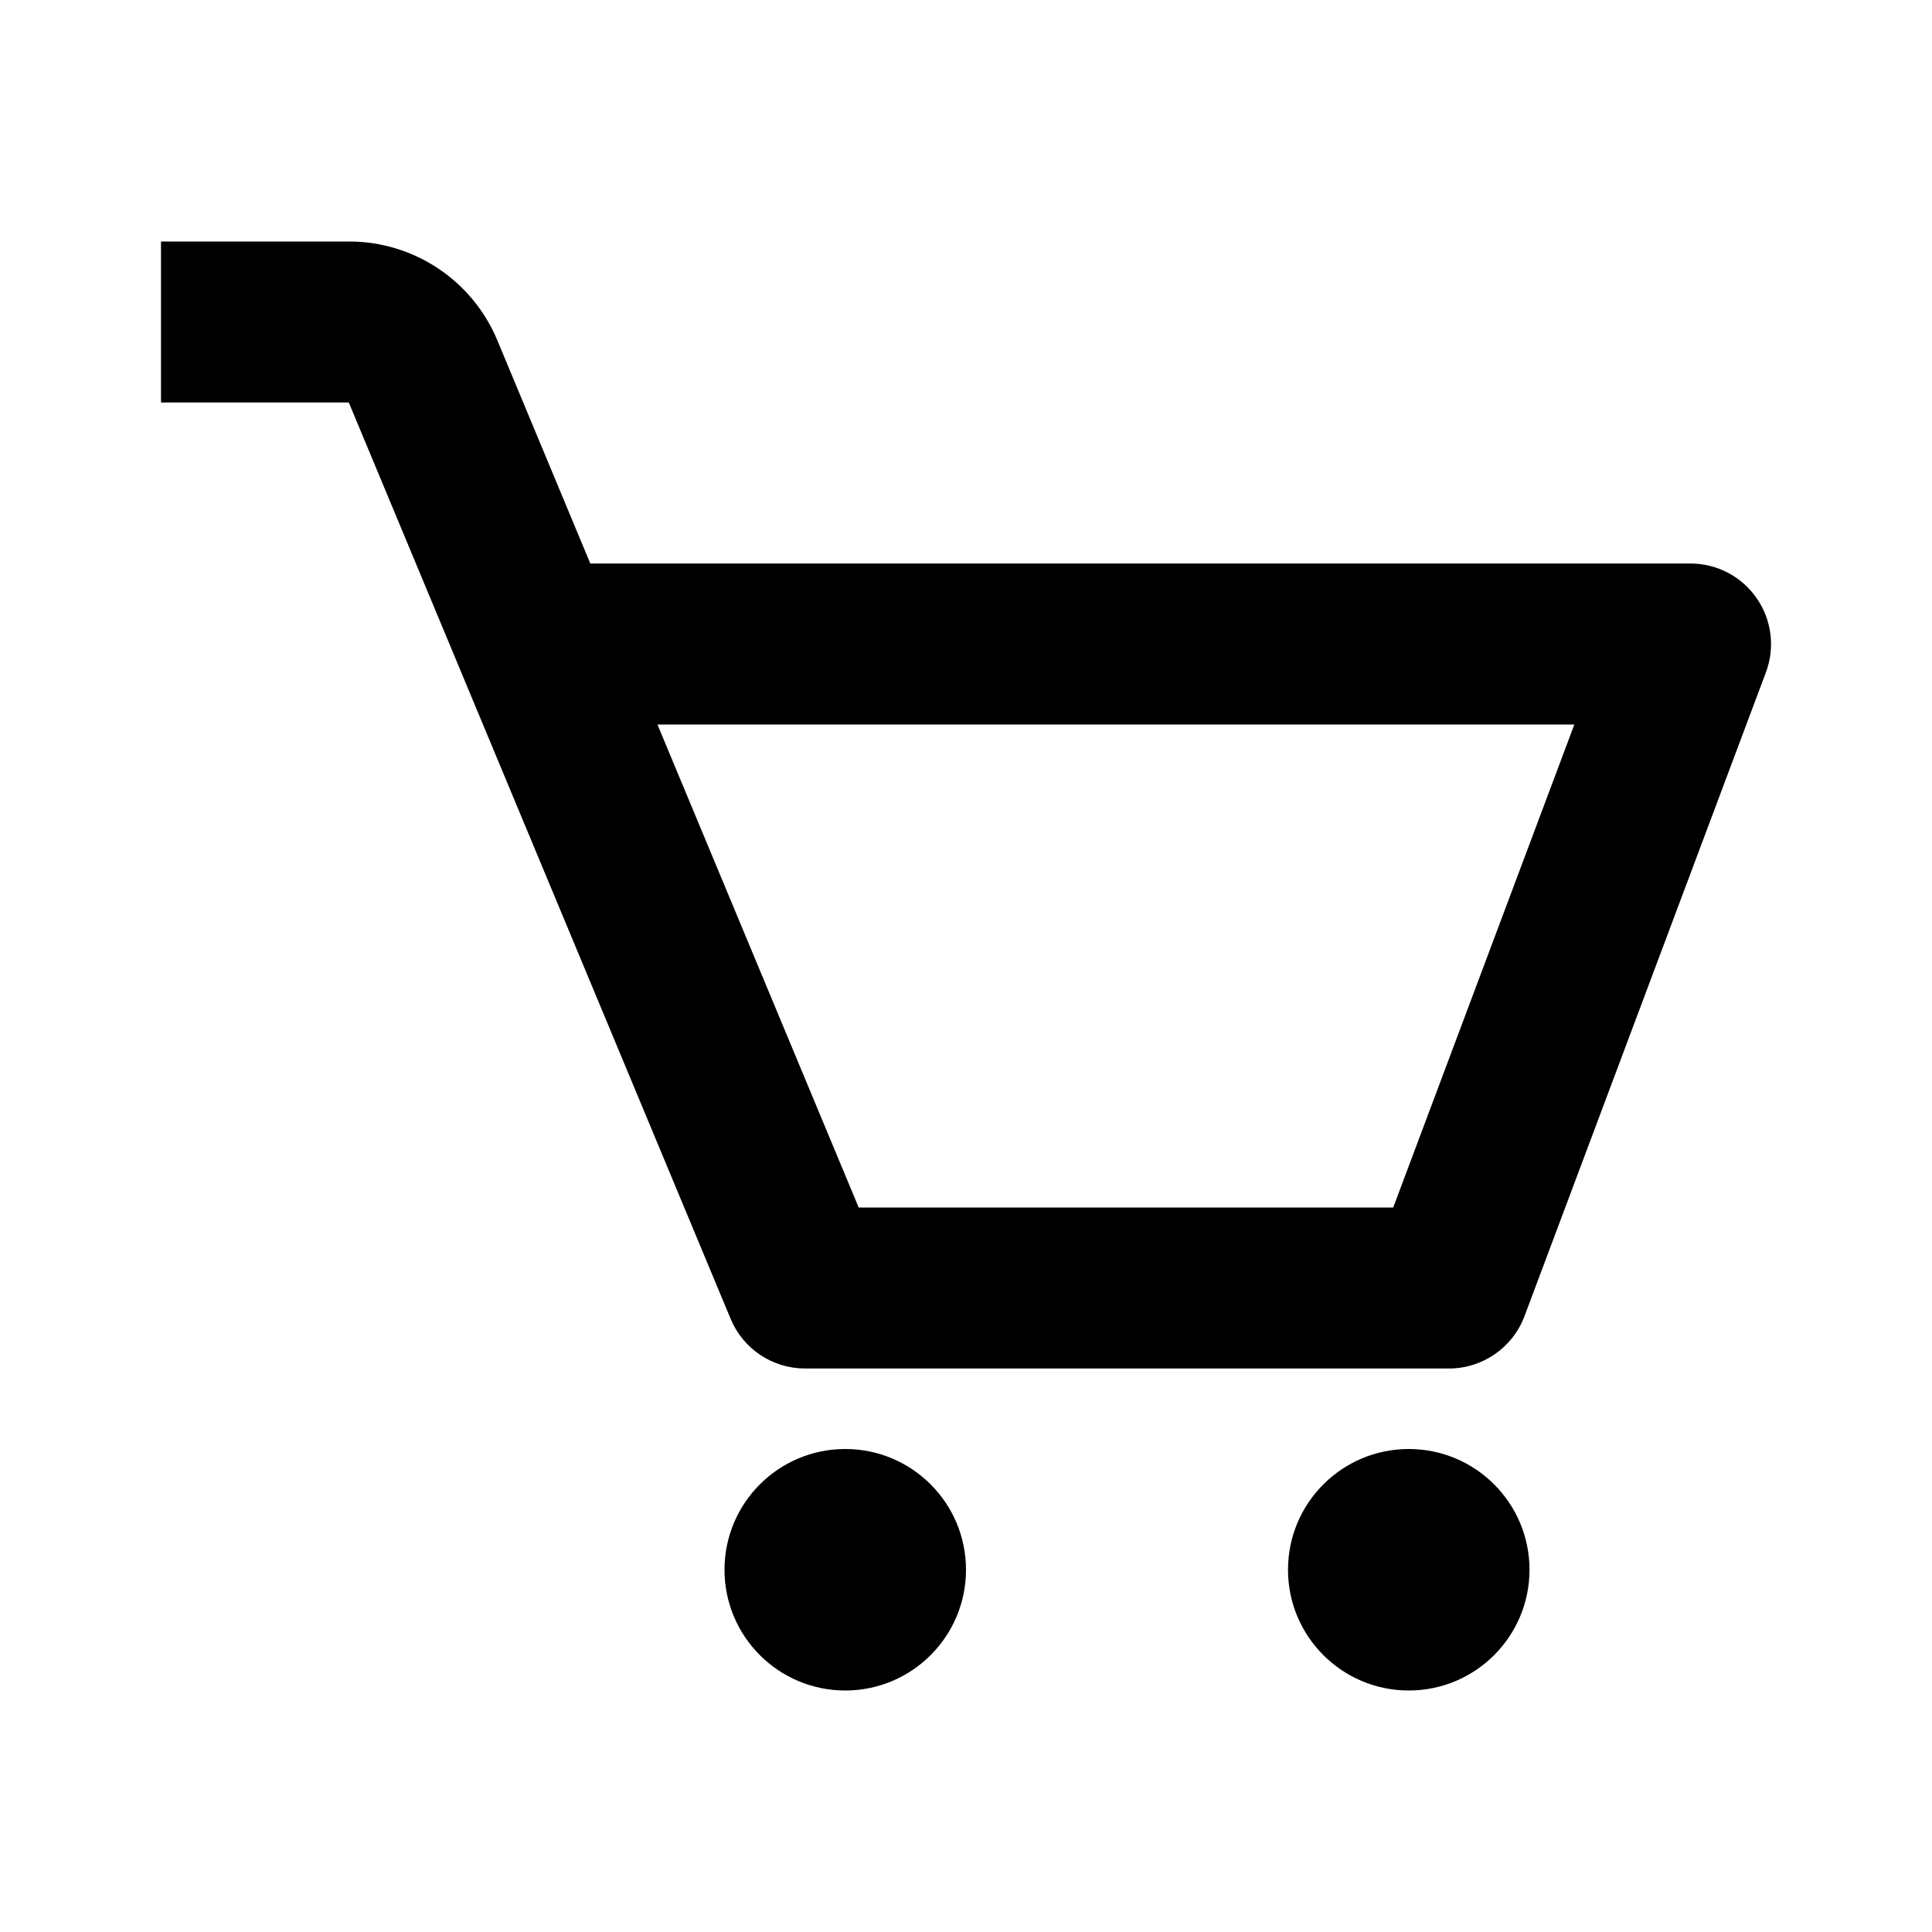
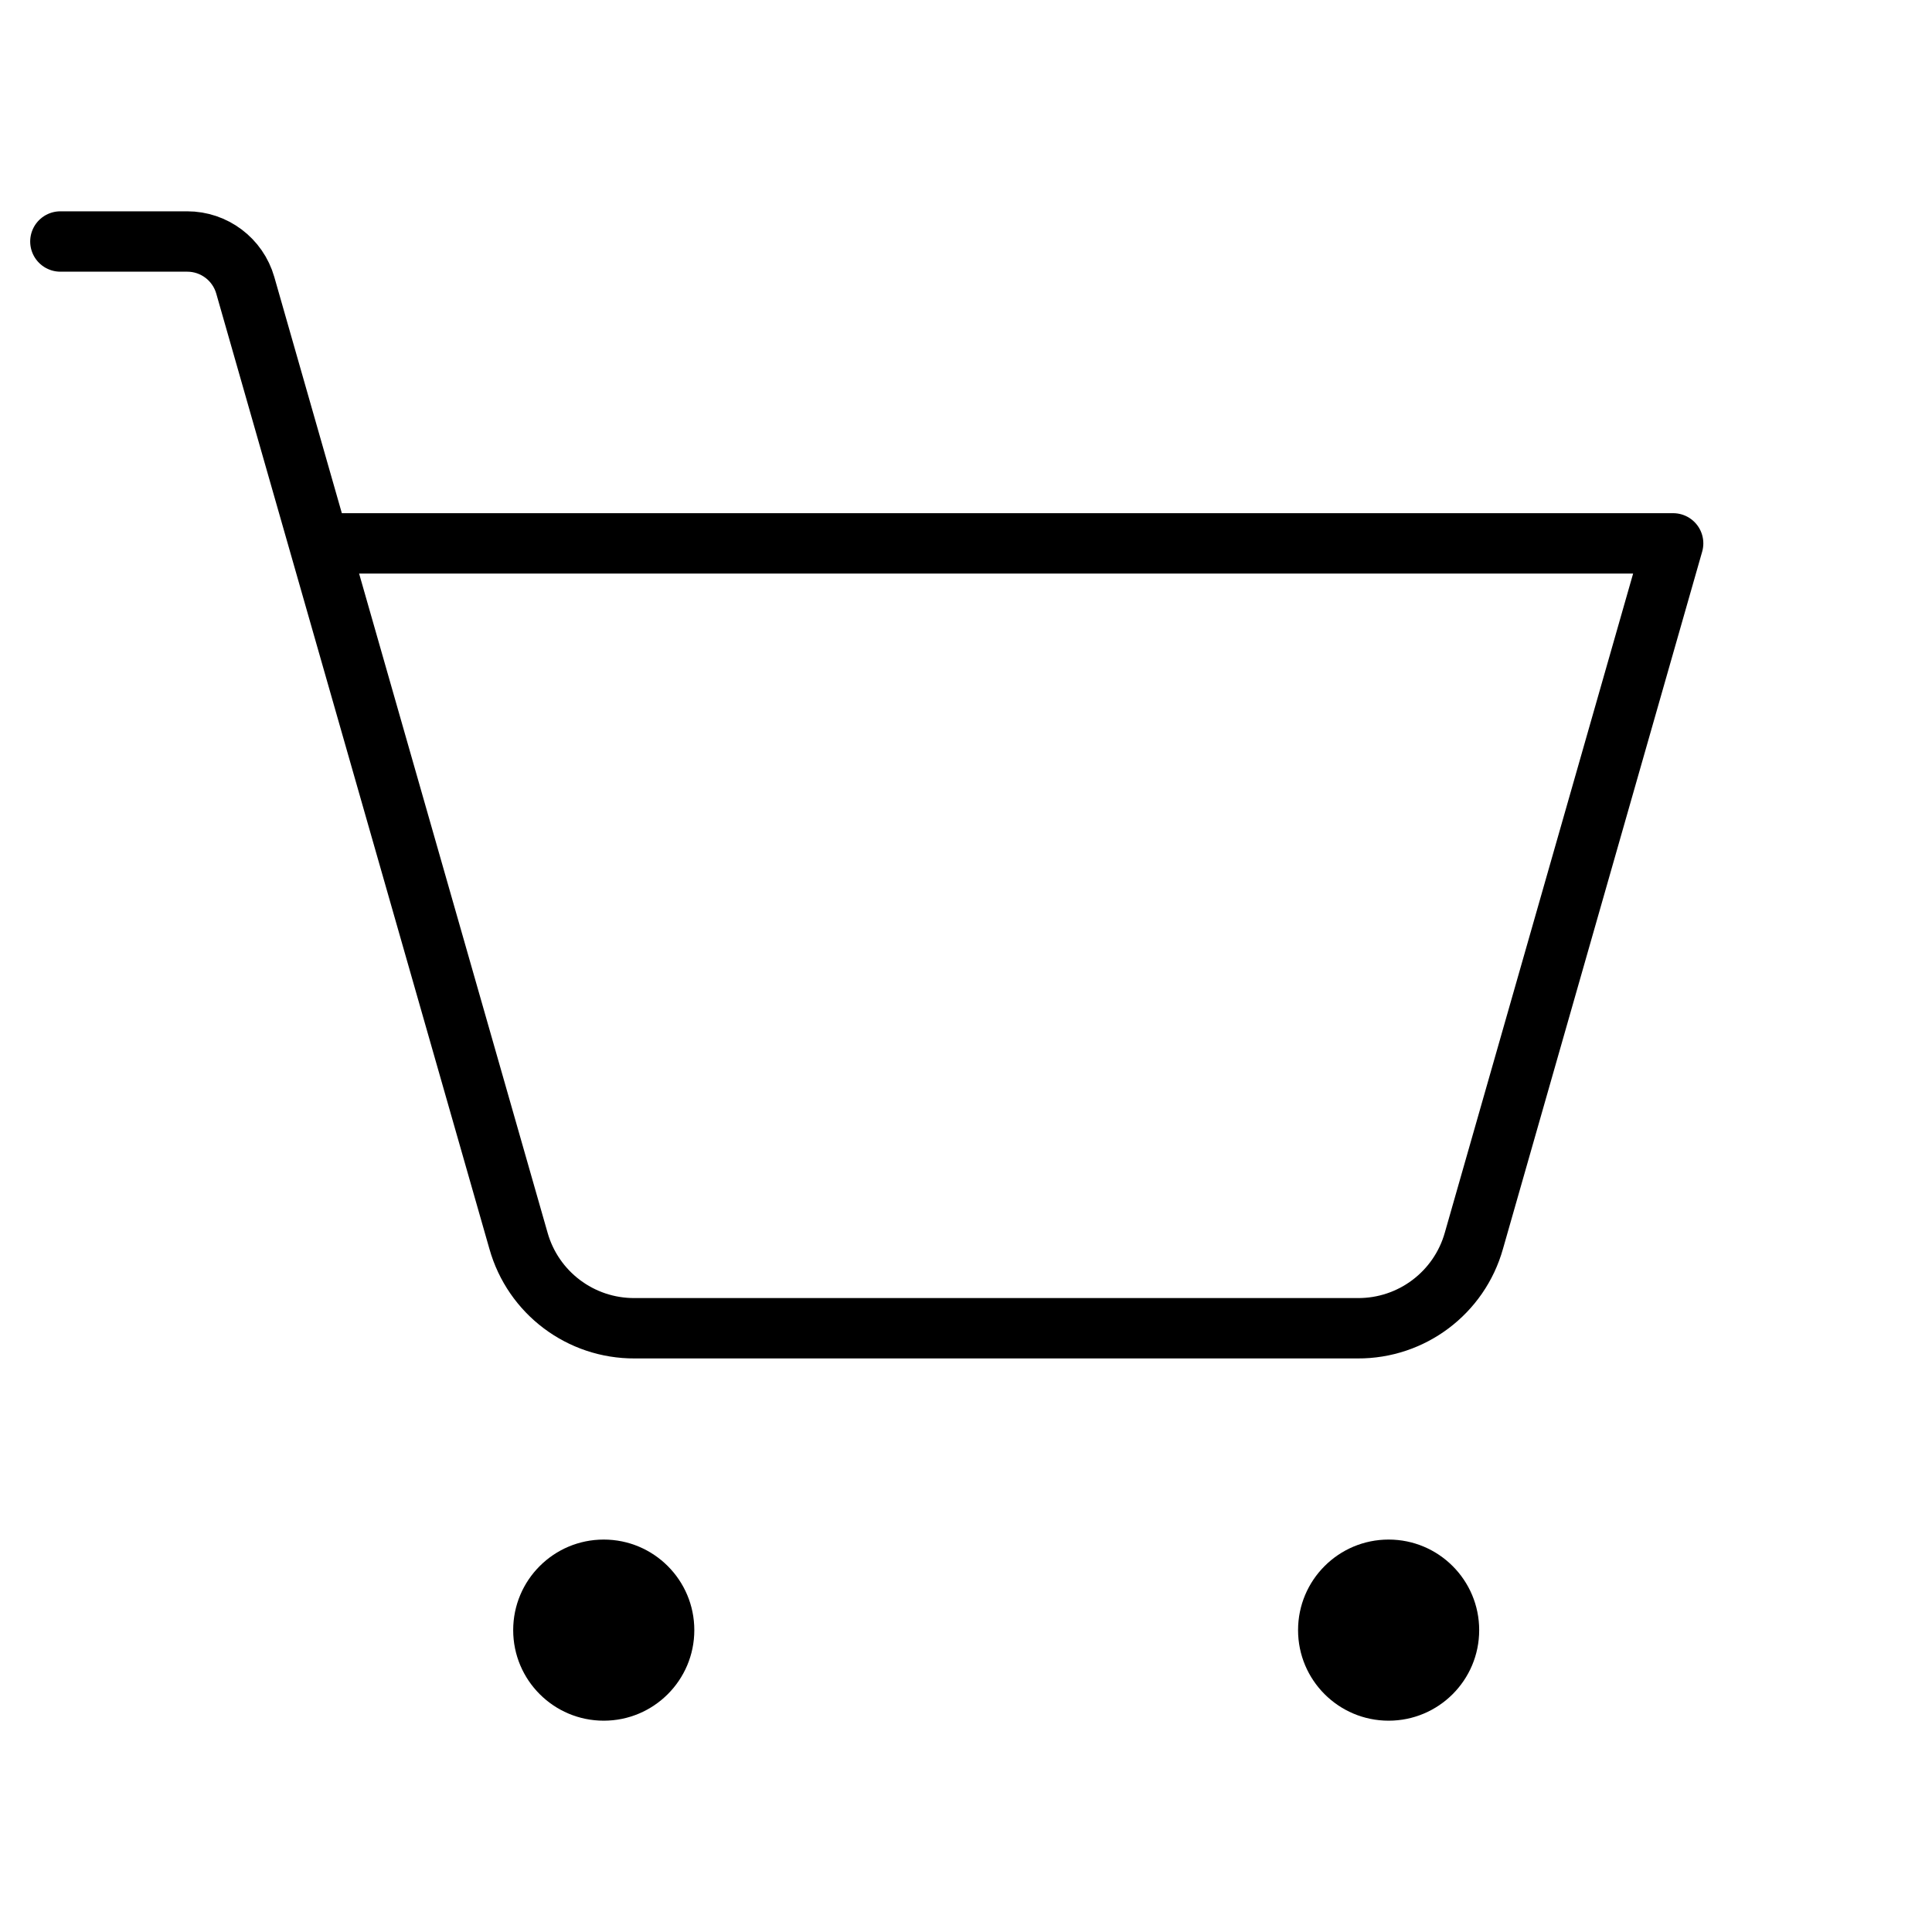
- <svg xmlns="http://www.w3.org/2000/svg" width="24" height="24">
-   <path d="M21.822 7.431A1 1 0 0021 7H7.333L6.179 4.23A1.994 1.994 0 004.333 3H2v2h2.333l4.744 11.385A1 1 0 0010 17h8c.417 0 .79-.259.937-.648l3-8a1 1 0 00-.115-.921zM17.307 15h-6.64l-2.5-6h11.39l-2.25 6z" />
-   <circle cx="10.5" cy="19.5" r="1.5" />
-   <circle cx="17.5" cy="19.5" r="1.5" />
+ <svg xmlns="http://www.w3.org/2000/svg" viewBox="0 0 256 256">
+   <rect fill="none" height="256" width="256" />
+   <circle cx="80" cy="216" r="12" />
+   <circle cx="184" cy="216" r="12" />
+   <path d="M42.3,72H221.7l-26.4,92.4A15.9,15.9,0,0,1,179.9,176H84.1a15.9,15.9,0,0,1-15.4-11.6L32.5,37.8A8,8,0,0,0,24.8,32H8" fill="none" stroke="#000" stroke-linecap="round" stroke-linejoin="round" stroke-width="8" />
</svg>
